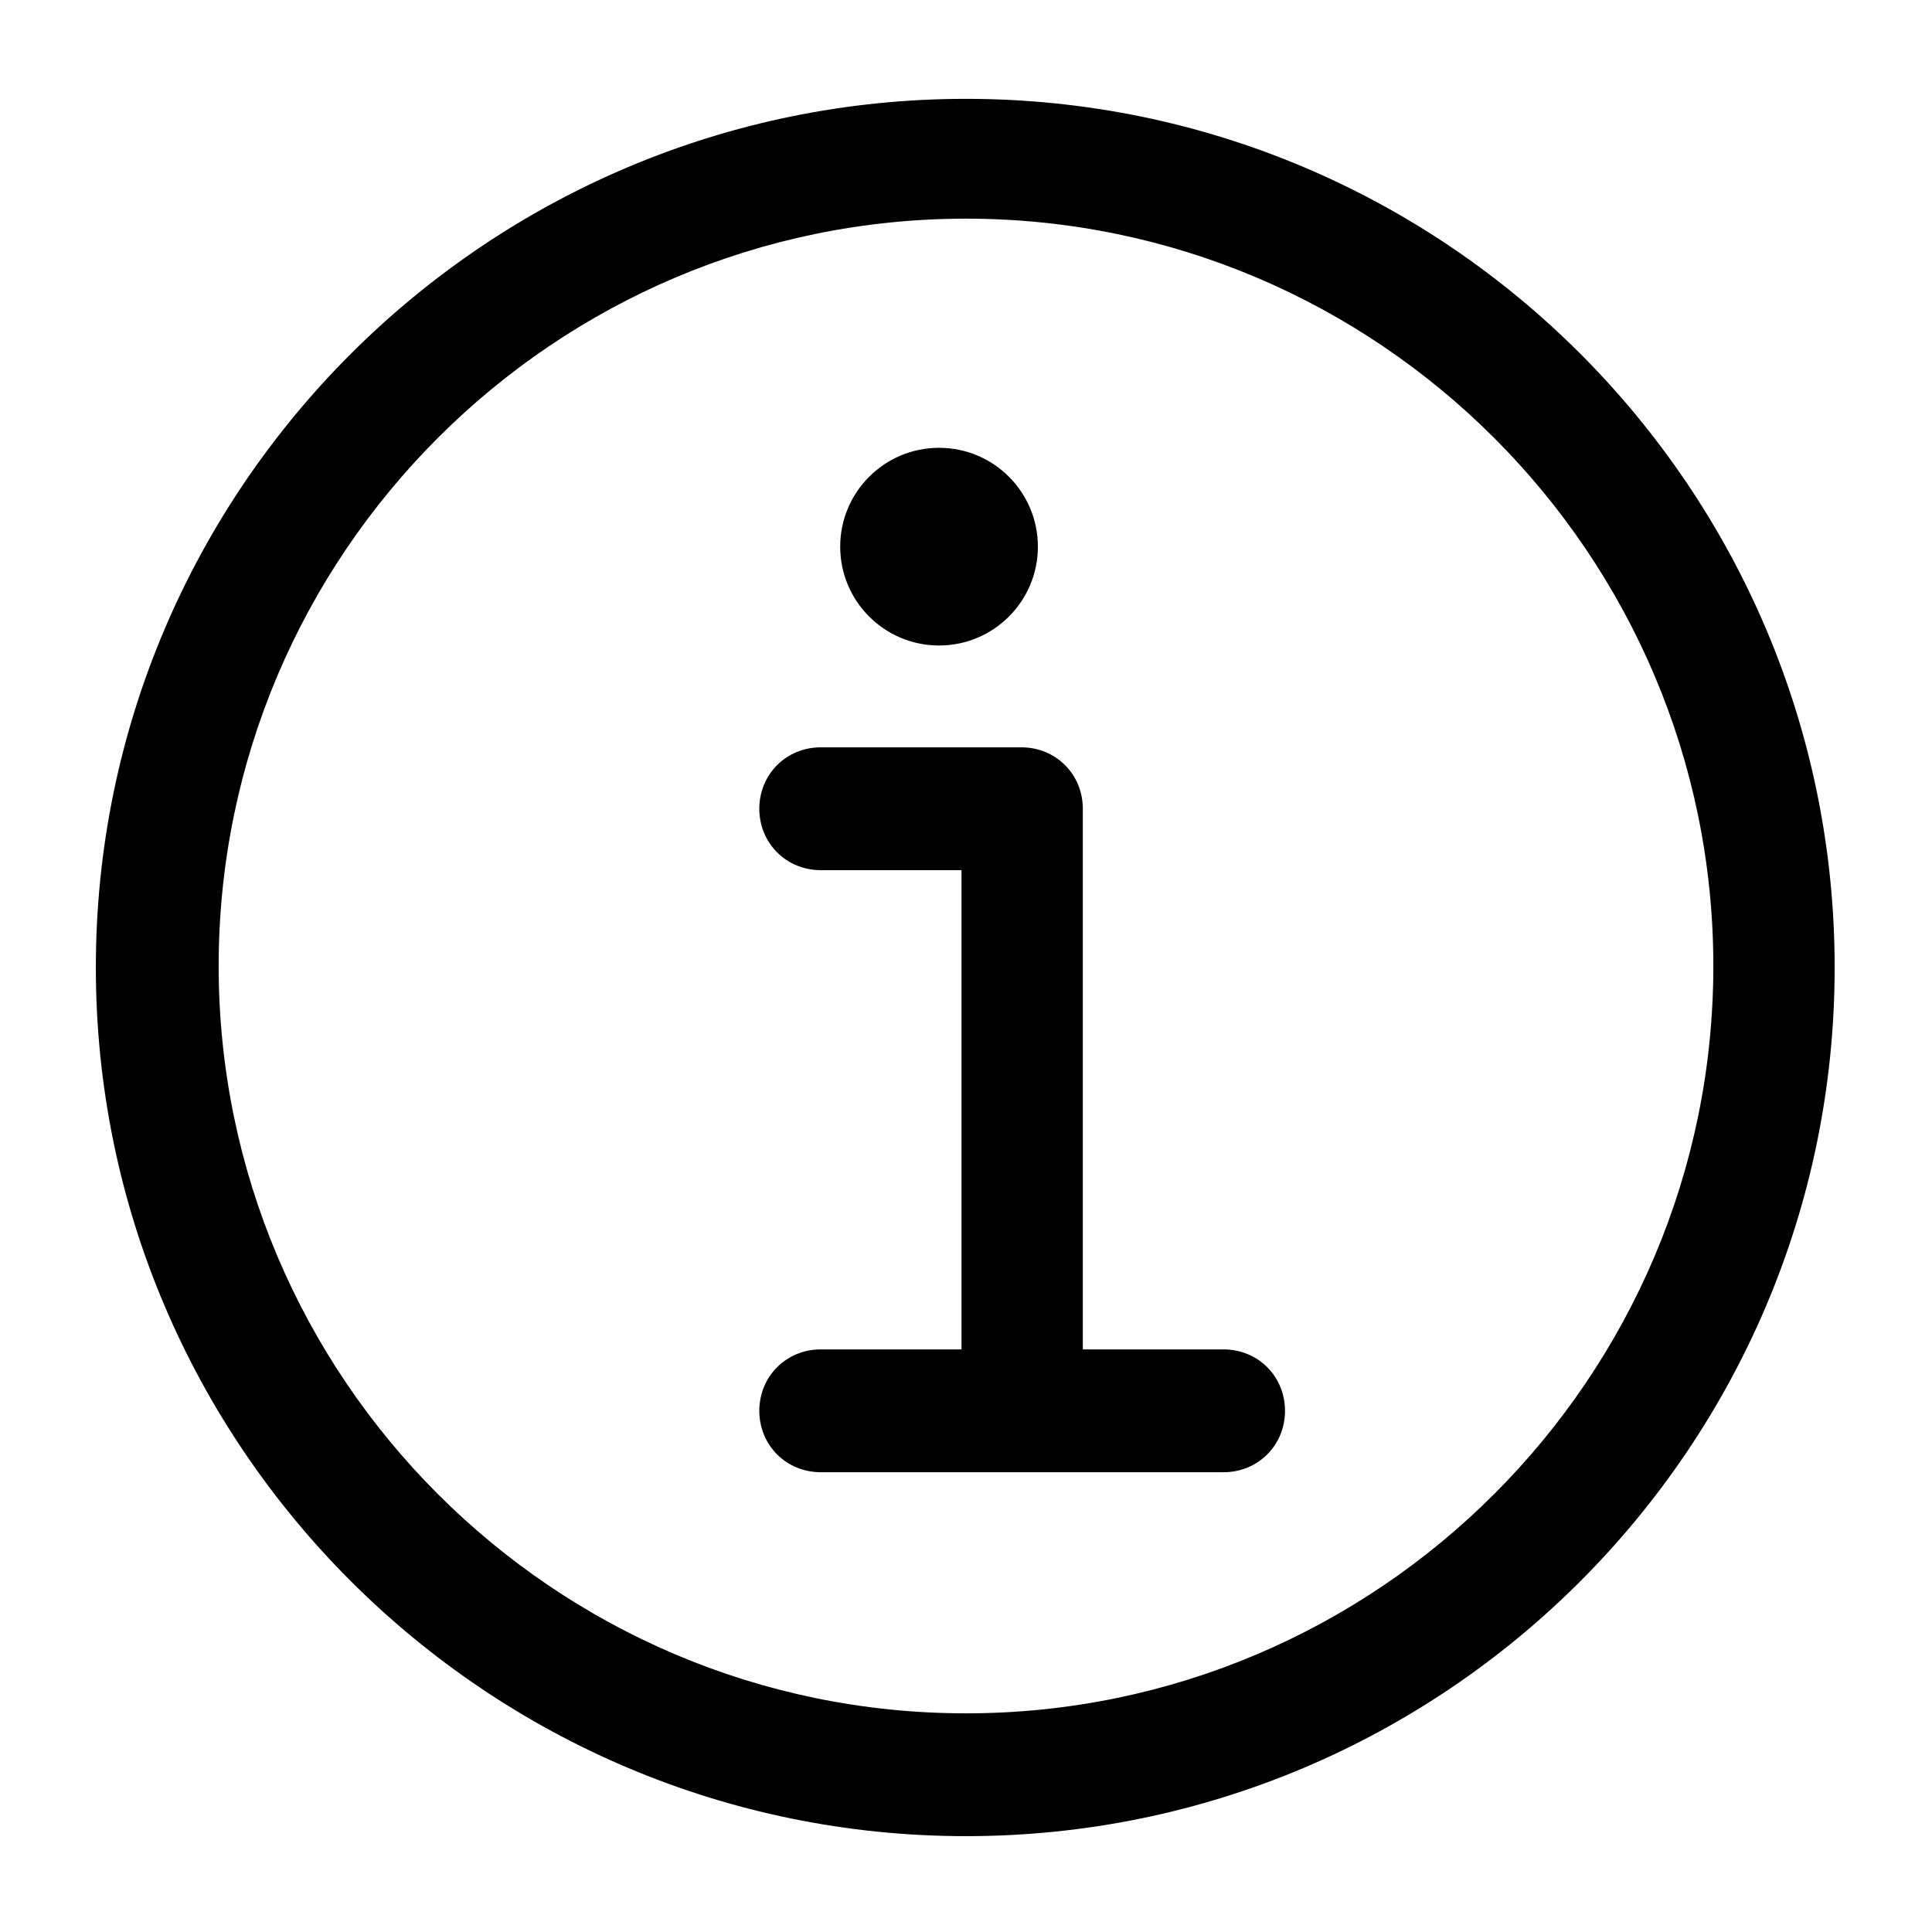
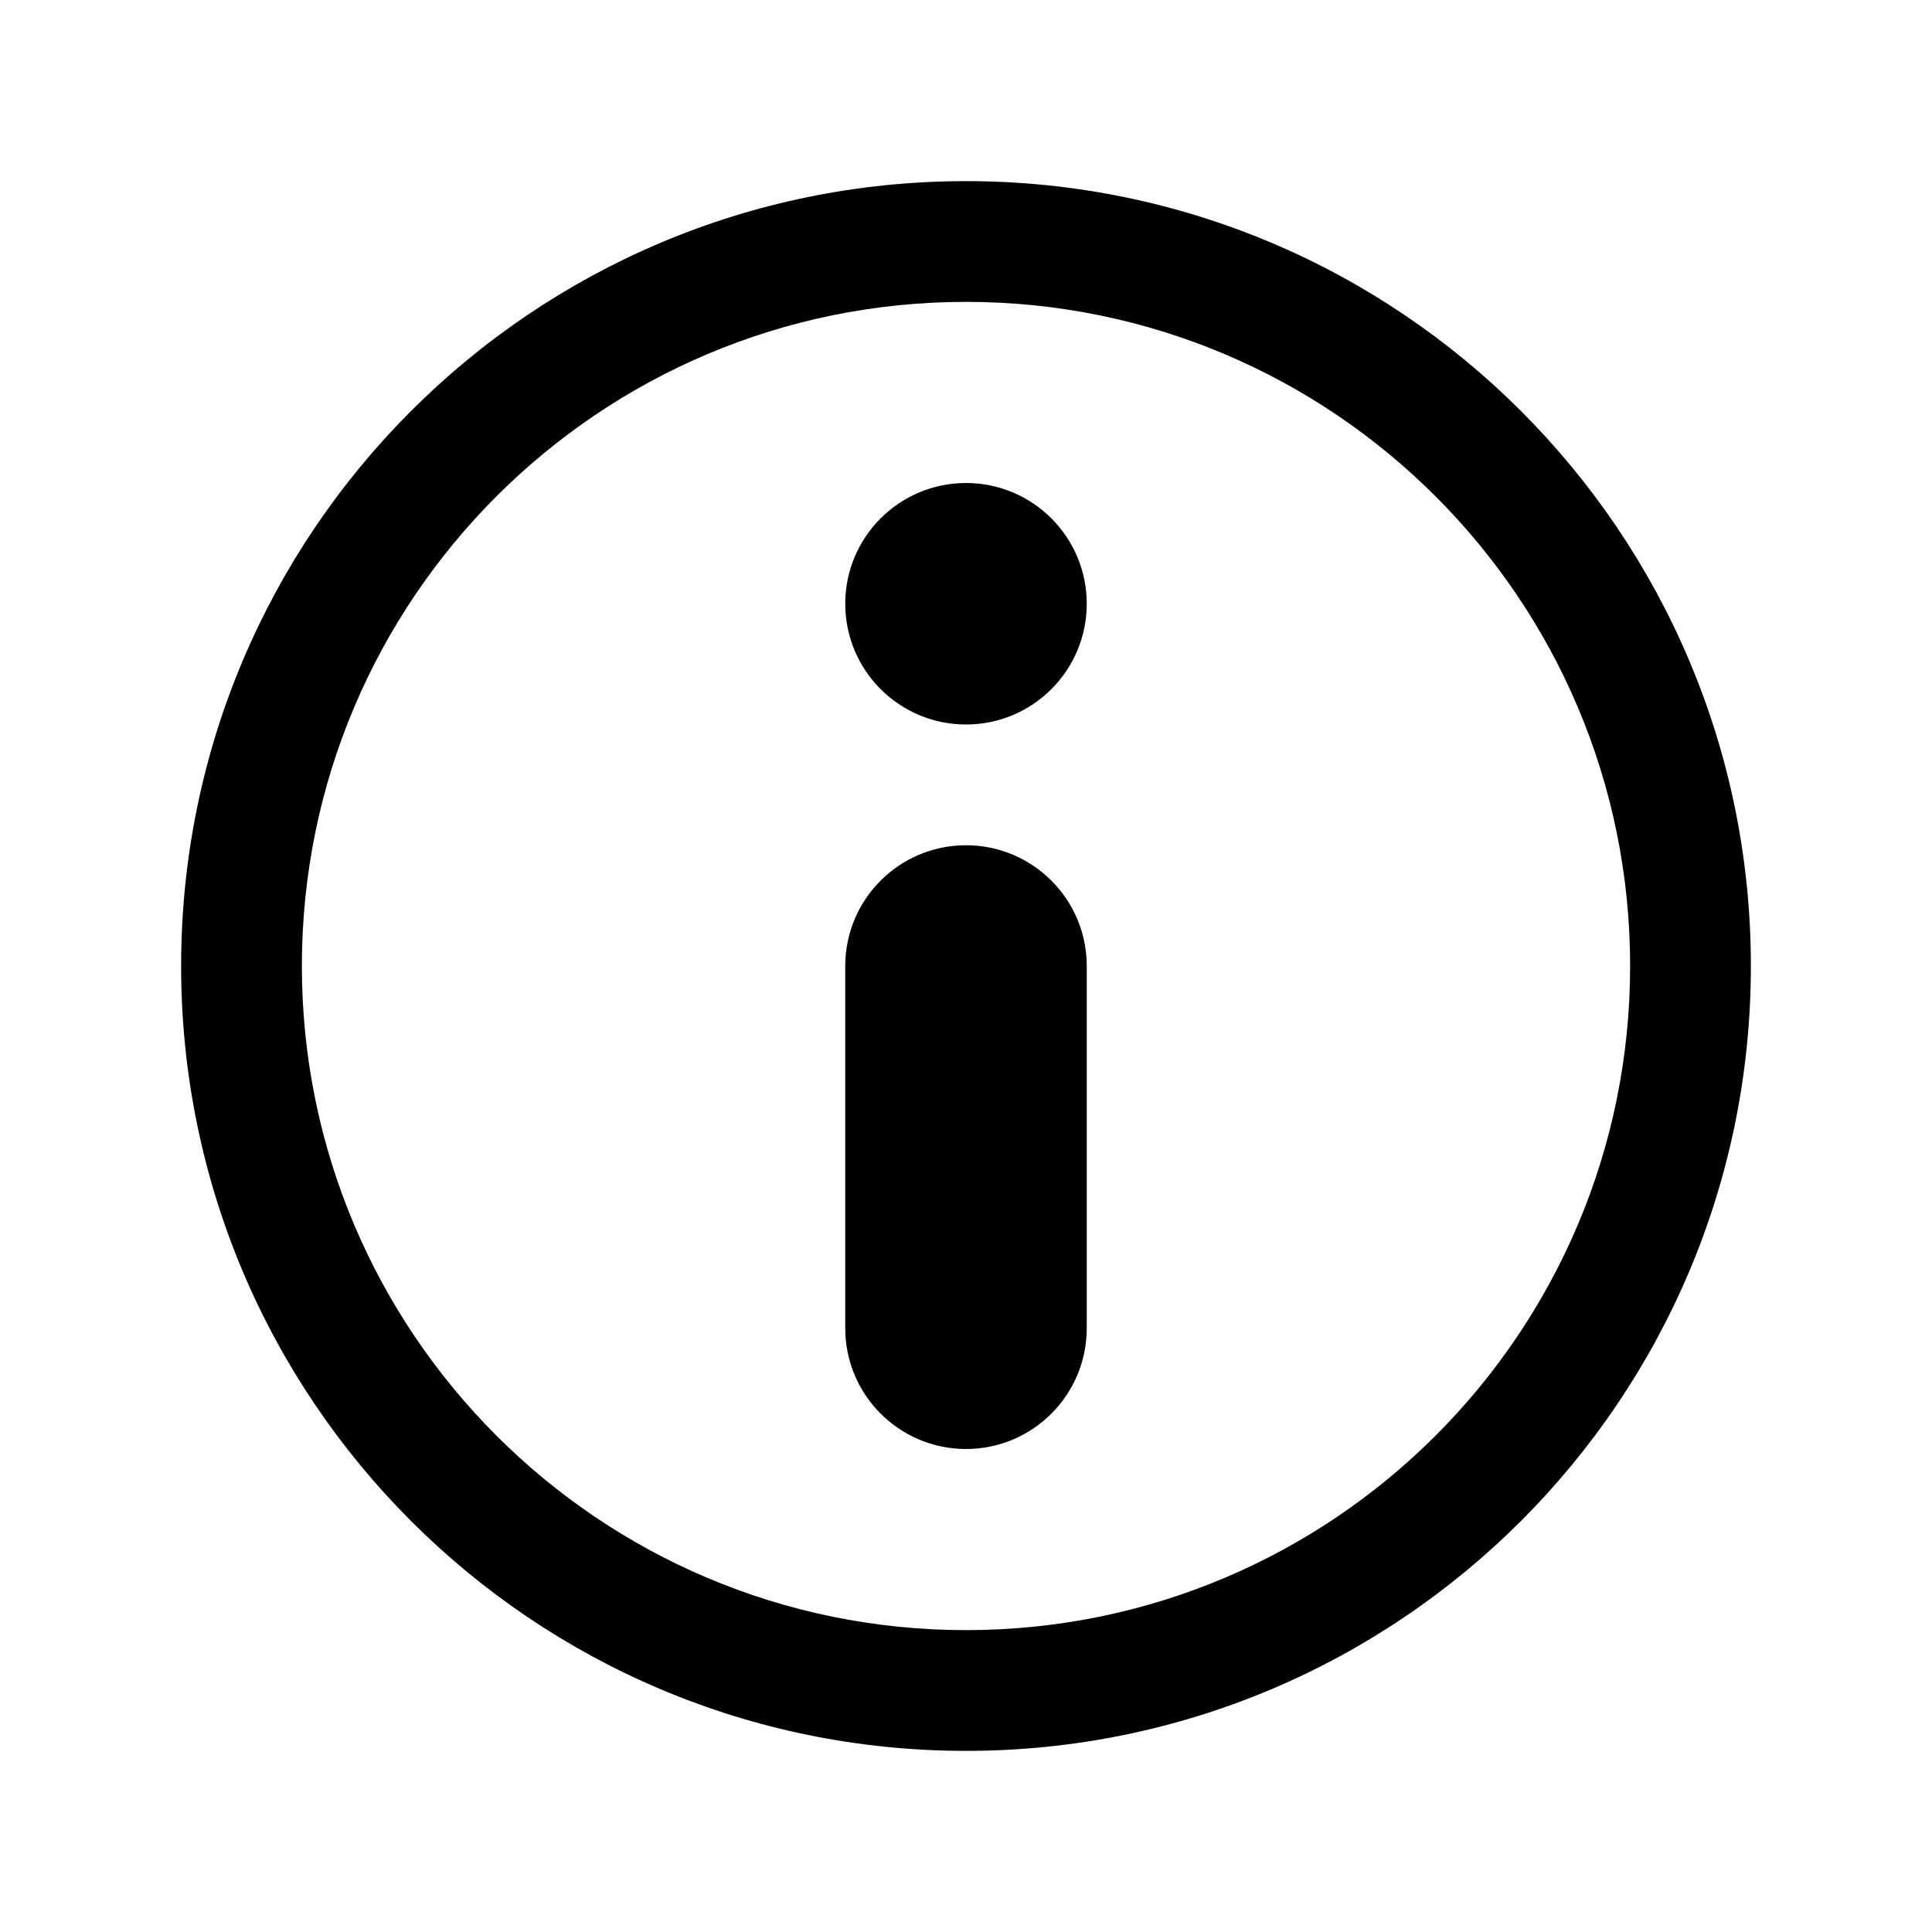
- <svg xmlns="http://www.w3.org/2000/svg" version="1.1" viewBox="0 0 129 129" enable-background="new 0 0 129 129">
-   <g>
-     <g>
-       <path d="m64.5,122.6c32,0 58-26 58-58s-26-58-58-58-58.1,26-58.1,58 26.1,58 58.1,58zm0-108c27.5,5.32907e-15 49.9,22.4 49.9,49.9s-22.4,49.9-49.9,49.9-49.9-22.4-49.9-49.9 22.4-49.9 49.9-49.9z" />
-       <path d="m54.8,90.1c-2.3,0-4.1,1.8-4.1,4.1s1.8,4.1 4.1,4.1h26.9c2.3,0 4.1-1.8 4.1-4.1s-1.8-4.1-4.1-4.1h-9.4v-36.1c0-2.3-1.8-4.1-4.1-4.1h-13.4c-2.3,0-4.1,1.8-4.1,4.1 0,2.3 1.8,4.1 4.1,4.1h9.4v32h-9.4z" />
-       <circle cx="62.7" cy="36.5" r="6.6" />
-     </g>
+ <svg xmlns="http://www.w3.org/2000/svg" viewBox="0 0 32 32">
+   <defs>
+     <style>.cls-1{fill:none;}</style>
+   </defs>
+   <g data-name="Layer 2" id="Layer_2">
+     <path d="M16,12a2,2,0,1,1,2-2A2,2,0,0,1,16,12Zm0-2Z" />
+     <path d="M16,29A13,13,0,1,1,29,16,13,13,0,0,1,16,29ZM16,5A11,11,0,1,0,27,16,11,11,0,0,0,16,5Z" />
+     <path d="M16,24a2,2,0,0,1-2-2V16a2,2,0,0,1,4,0v6A2,2,0,0,1,16,24Zm0-8v0Z" />
+   </g>
+   <g id="frame">
+     <rect class="cls-1" height="32" width="32" />
  </g>
</svg>
